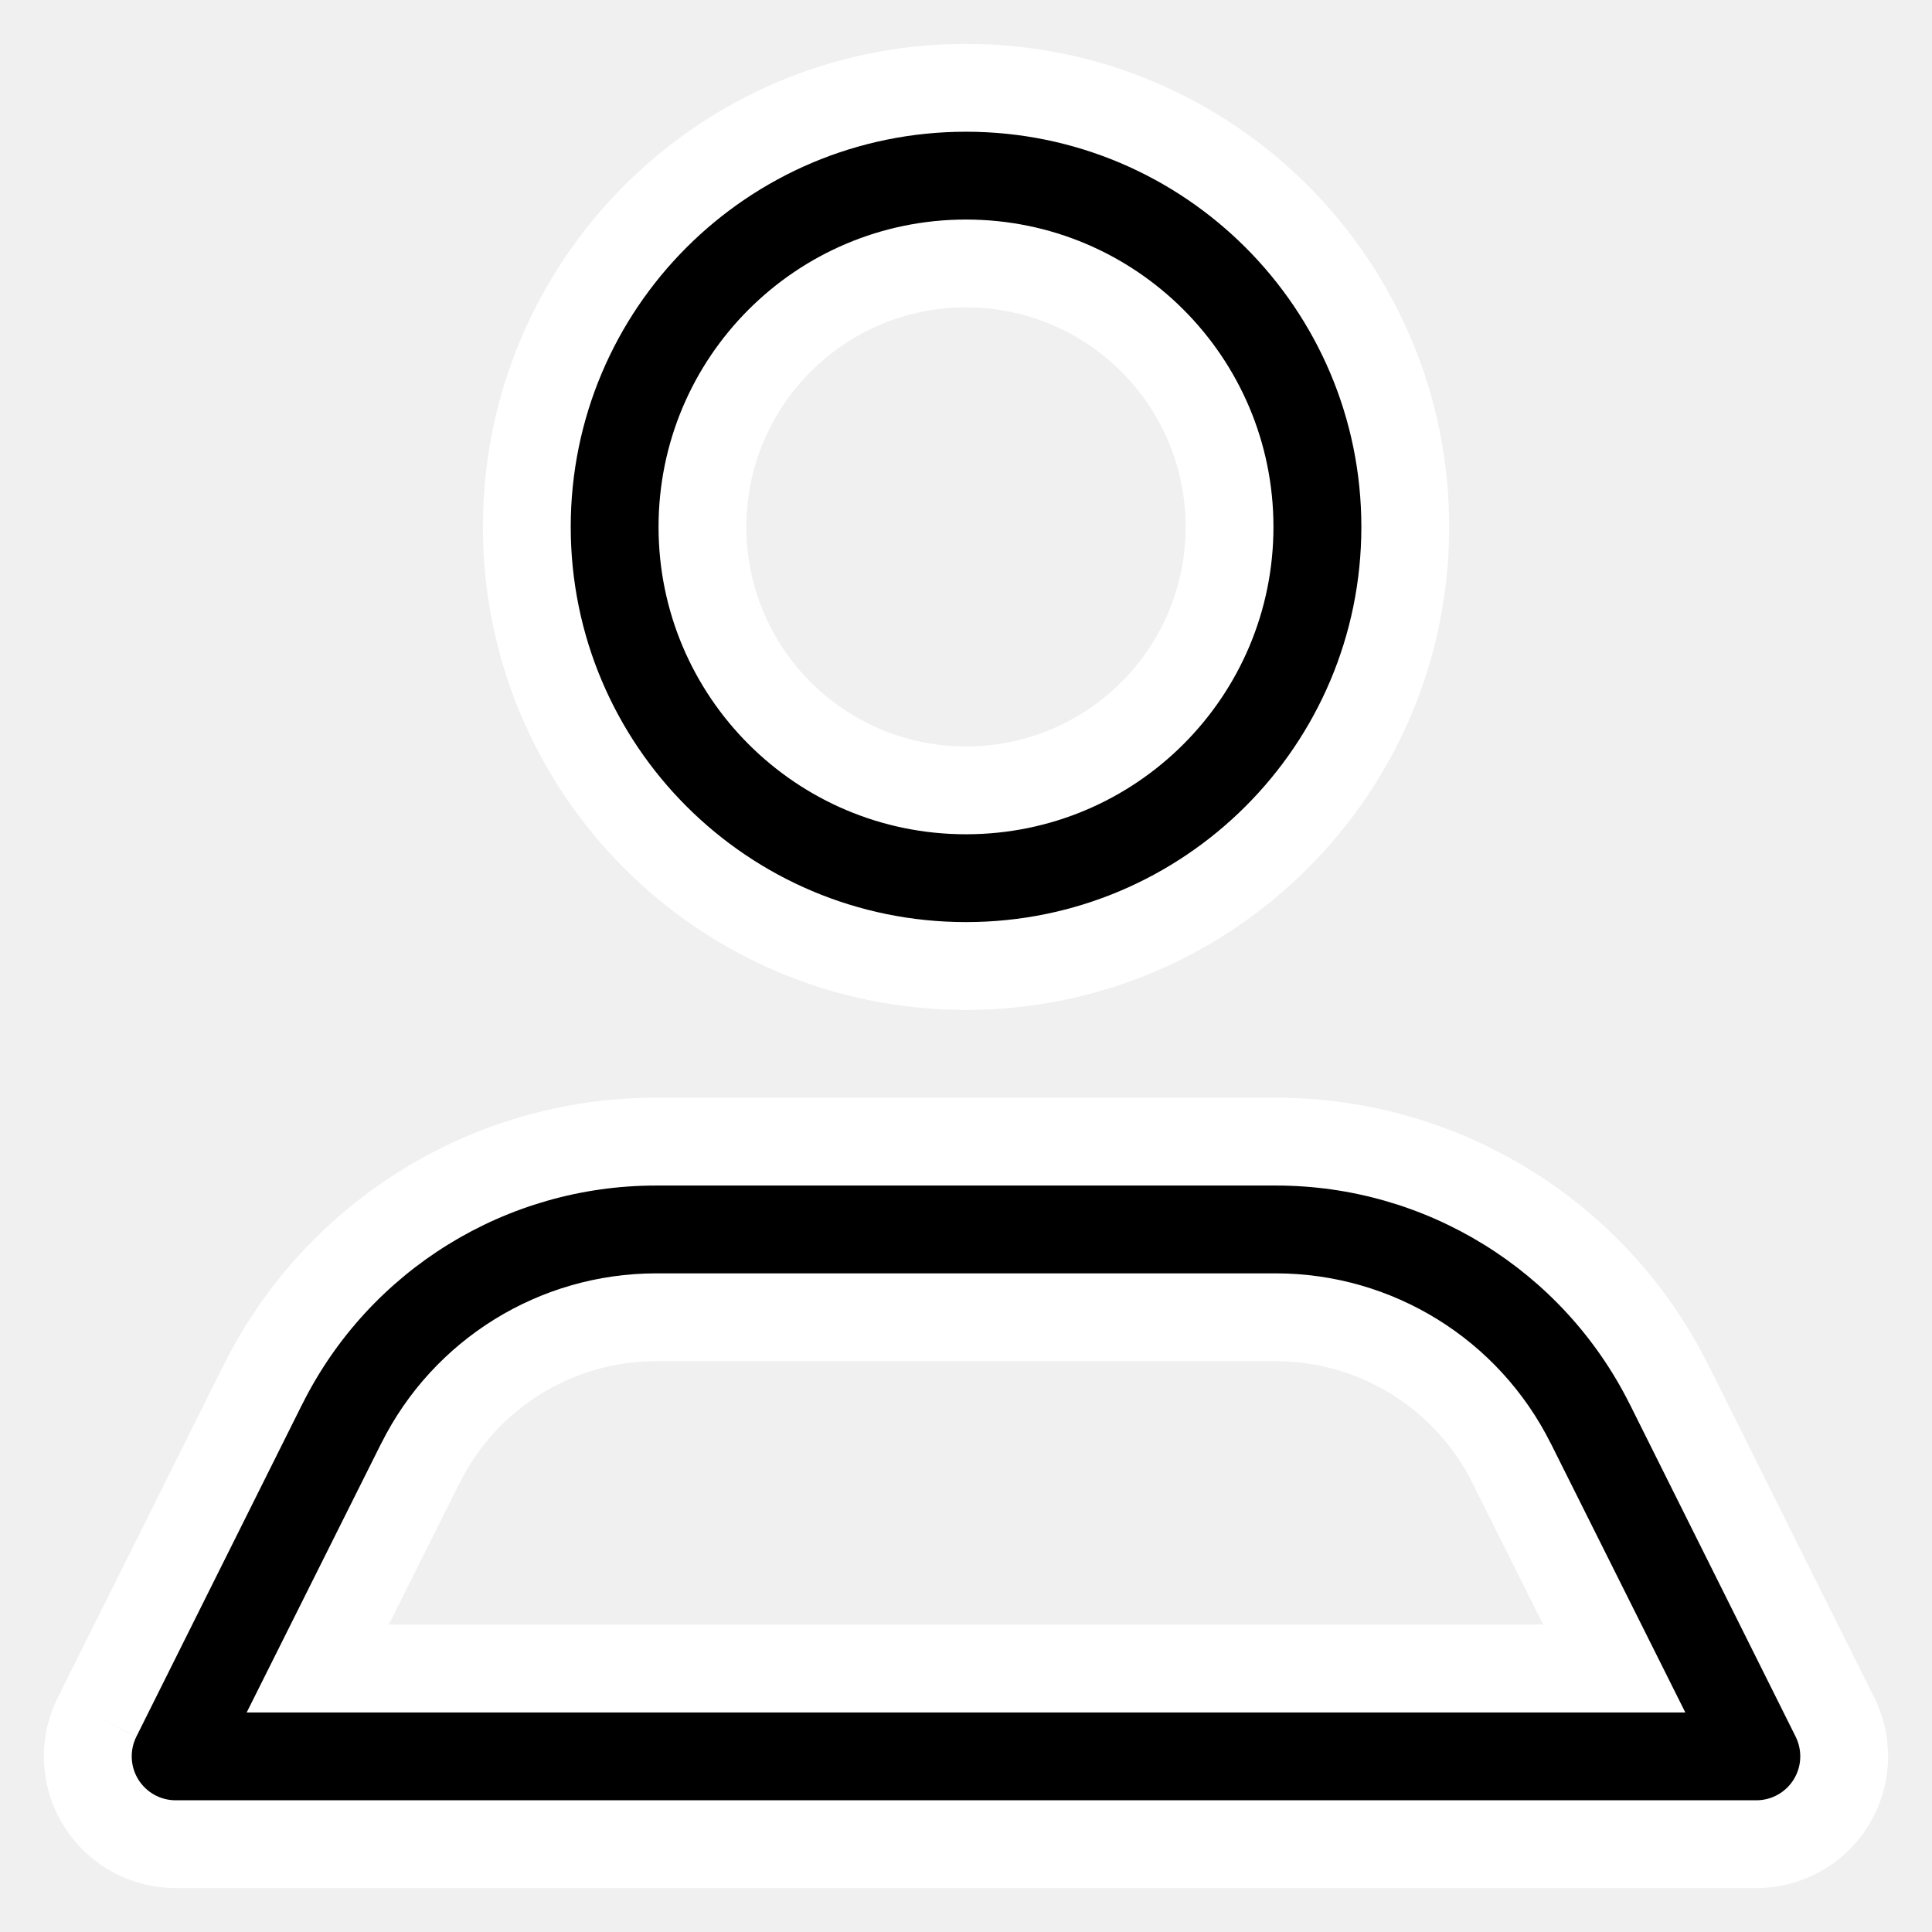
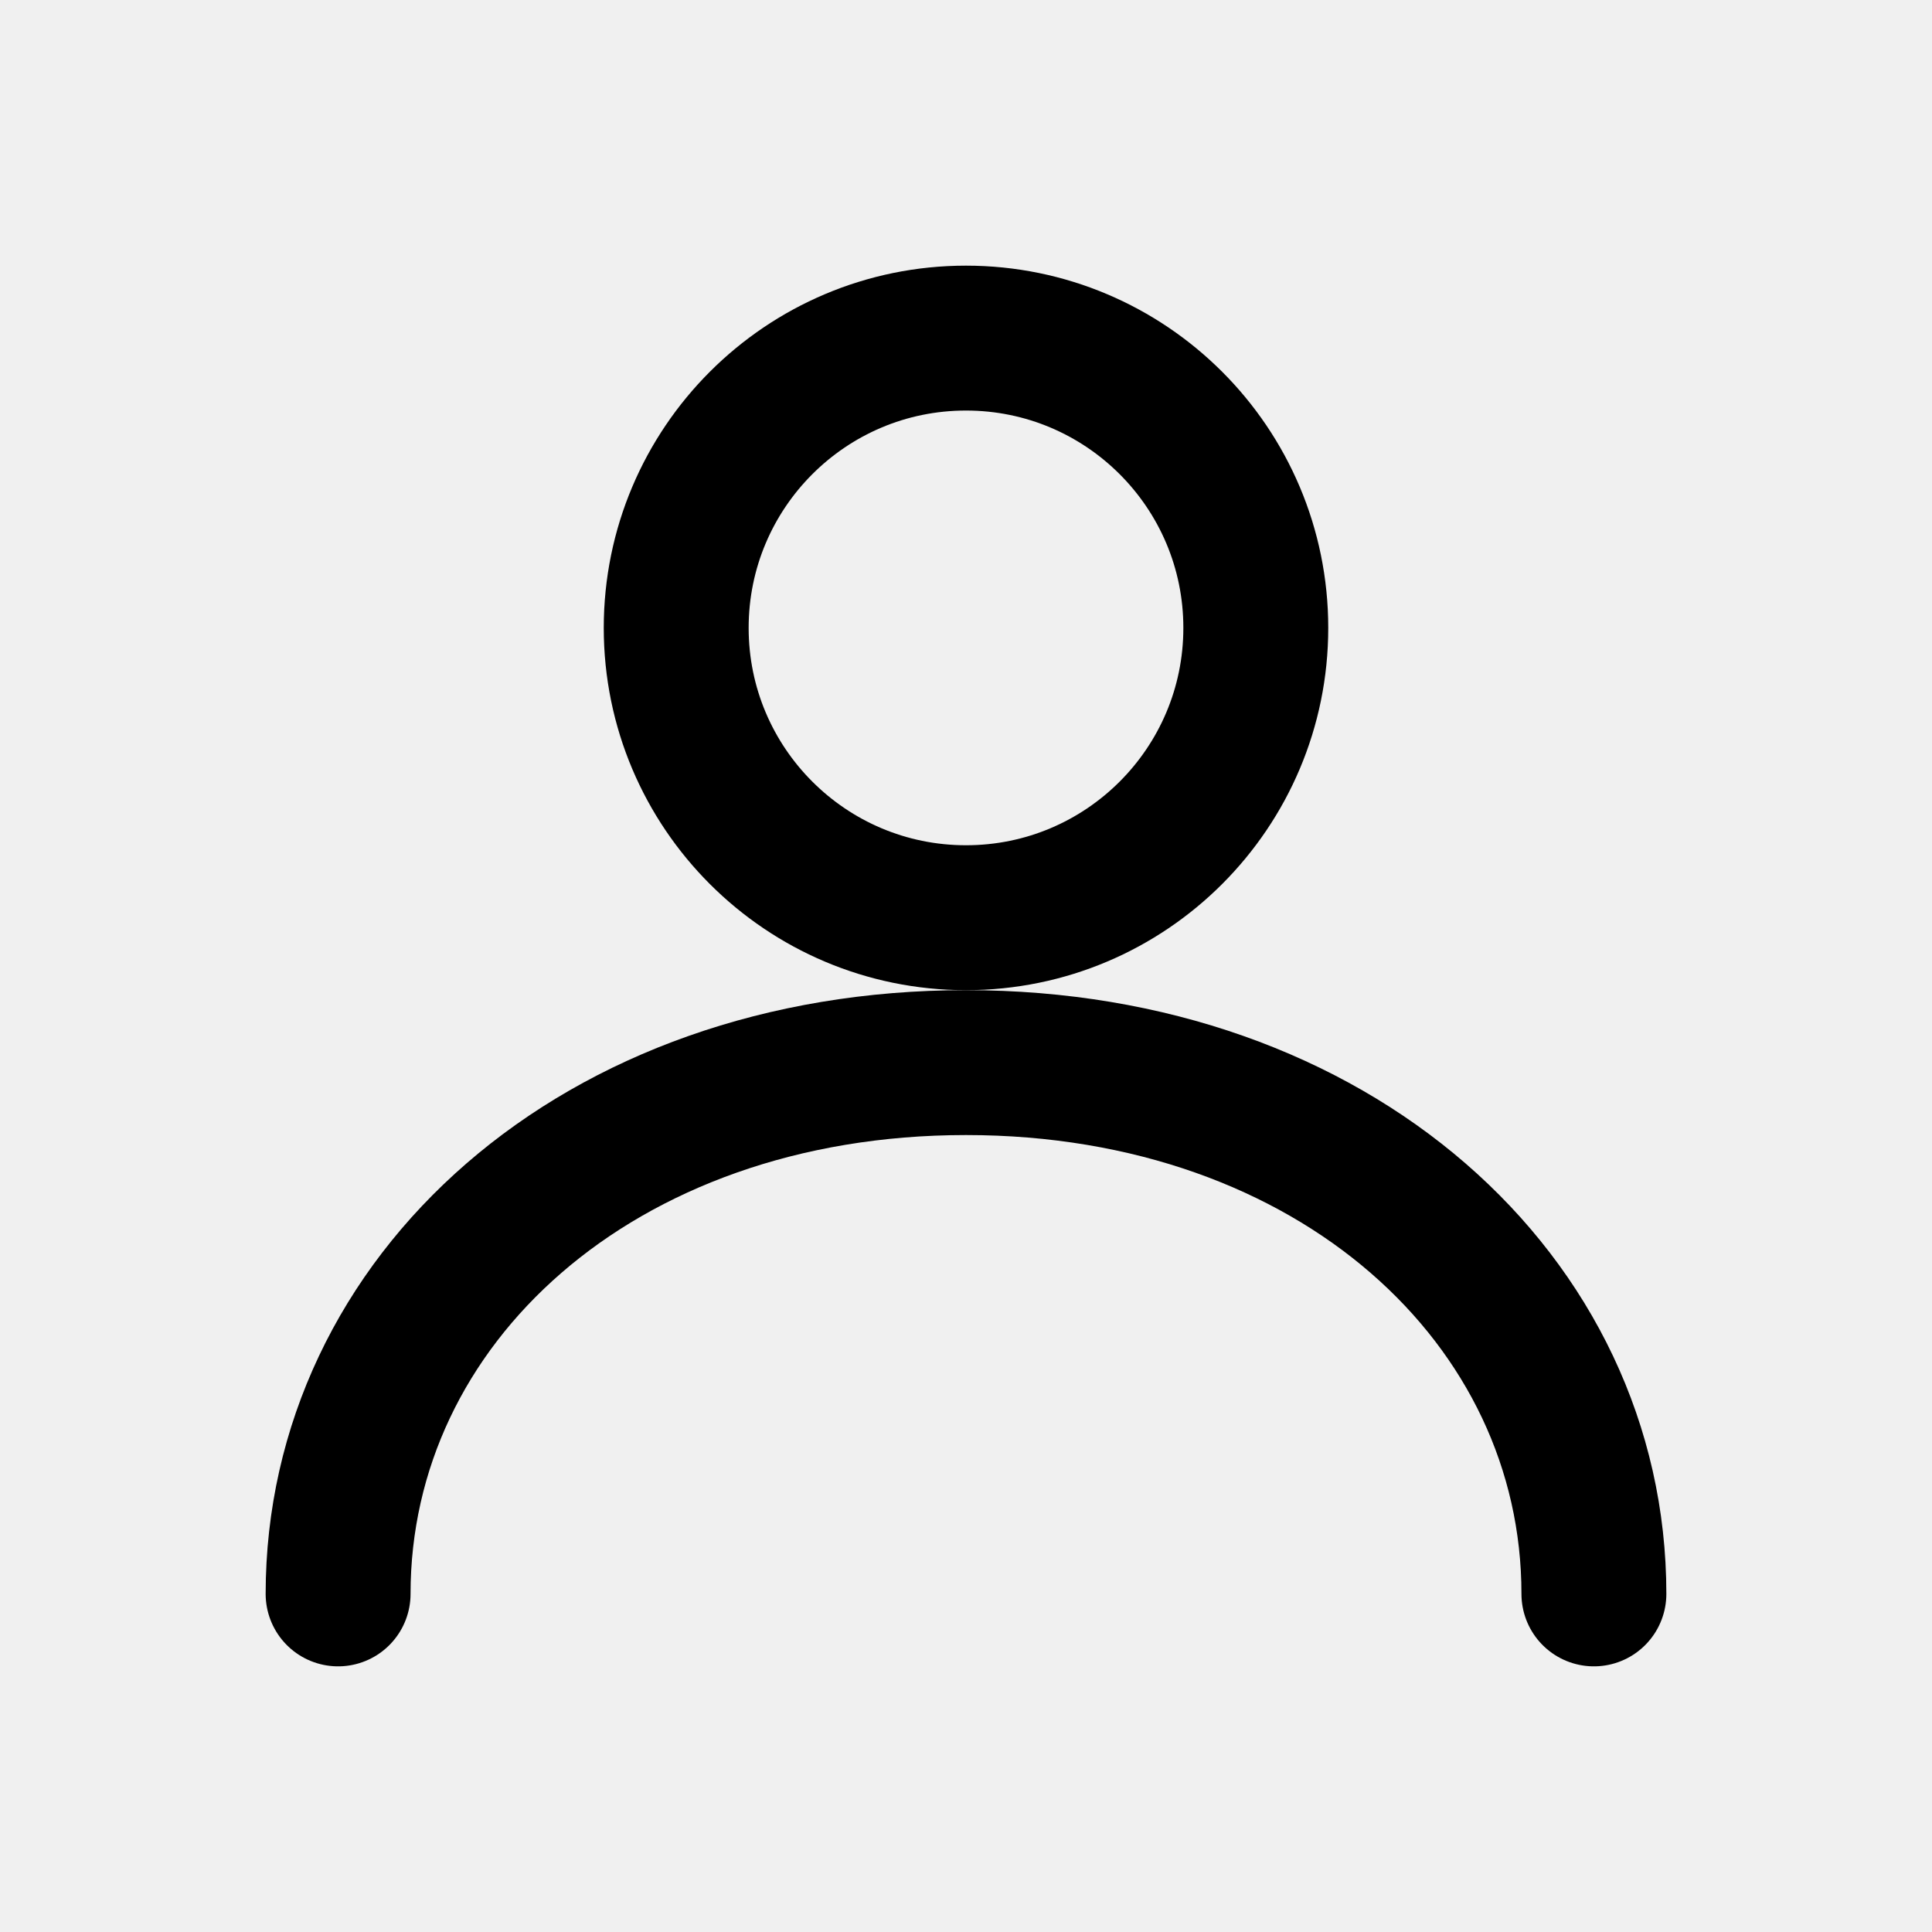
- <svg xmlns="http://www.w3.org/2000/svg" width="22" height="22" viewBox="0 0 22 22" fill="none">
-   <path fill-rule="evenodd" clip-rule="evenodd" d="M16.002 6C16.002 8.761 13.762 11 11 11C8.238 11 5.999 8.761 5.999 6C5.999 3.239 8.238 1 11 1C13.762 1 16.002 3.239 16.002 6ZM14.001 6C14.001 4.343 12.658 3 11 3C9.343 3 7.999 4.343 7.999 6C7.999 7.657 9.343 9 11 9C12.658 9 14.001 7.657 14.001 6ZM20.893 19.55L19.002 15.76C18.154 14.068 16.424 13 14.531 13H7.469C5.576 13 3.846 14.068 2.998 15.76L1.107 19.55C0.951 19.86 0.966 20.228 1.148 20.523C1.329 20.819 1.651 20.999 1.997 21H20.003C20.349 20.999 20.671 20.819 20.852 20.523C21.034 20.228 21.049 19.86 20.893 19.55ZM4.788 16.66L3.618 19H18.382L17.212 16.66C16.705 15.644 15.667 15.002 14.531 15H7.469C6.333 15.002 5.296 15.644 4.788 16.66Z" fill="currentColor" />
-   <path d="M19.002 15.76L19.45 15.537L19.449 15.536L19.002 15.76ZM20.893 19.55L20.446 19.773L20.447 19.775L20.893 19.55ZM14.531 13L14.531 12.5H14.531V13ZM7.469 13V12.5H7.469L7.469 13ZM2.998 15.76L2.551 15.536L2.55 15.537L2.998 15.76ZM1.107 19.55L1.554 19.775L1.554 19.773L1.107 19.55ZM1.148 20.523L0.722 20.785L1.148 20.523ZM1.997 21L1.996 21.5H1.997V21ZM20.003 21V21.5L20.004 21.5L20.003 21ZM3.618 19L3.171 18.776L2.809 19.5H3.618V19ZM4.788 16.66L5.235 16.884L5.236 16.883L4.788 16.66ZM18.382 19V19.5H19.191L18.829 18.776L18.382 19ZM17.212 16.66L16.765 16.883L16.765 16.884L17.212 16.66ZM14.531 15L14.532 14.5H14.531V15ZM7.469 15V14.5H7.468L7.469 15ZM11 11V11.5C14.038 11.5 16.502 9.038 16.502 6H16.002H15.502C15.502 8.485 13.486 10.5 11 10.5V11ZM5.999 6H5.499C5.499 9.038 7.962 11.5 11 11.5V11V10.5C8.514 10.5 6.499 8.485 6.499 6H5.999ZM11 1V0.5C7.962 0.5 5.499 2.962 5.499 6H5.999H6.499C6.499 3.515 8.514 1.5 11 1.5V1ZM16.002 6H16.502C16.502 2.962 14.038 0.5 11 0.5V1V1.5C13.486 1.5 15.502 3.515 15.502 6H16.002ZM11 3V3.5C12.382 3.5 13.501 4.619 13.501 6H14.001H14.501C14.501 4.067 12.934 2.5 11 2.5V3ZM7.999 6H8.499C8.499 4.619 9.619 3.5 11 3.5V3V2.5C9.067 2.5 7.499 4.067 7.499 6H7.999ZM11 9V8.5C9.619 8.5 8.499 7.381 8.499 6H7.999H7.499C7.499 7.933 9.067 9.5 11 9.5V9ZM14.001 6H13.501C13.501 7.381 12.382 8.5 11 8.5V9V9.5C12.934 9.5 14.501 7.933 14.501 6H14.001ZM19.002 15.76L18.555 15.983L20.446 19.773L20.893 19.55L21.34 19.327L19.45 15.537L19.002 15.76ZM14.531 13L14.531 13.5C16.235 13.5 17.792 14.461 18.555 15.984L19.002 15.76L19.449 15.536C18.517 13.675 16.613 12.5 14.531 12.5L14.531 13ZM7.469 13V13.5H14.531V13V12.5H7.469V13ZM2.998 15.76L3.445 15.984C4.208 14.461 5.765 13.5 7.469 13.5L7.469 13L7.469 12.5C5.387 12.5 3.483 13.675 2.551 15.536L2.998 15.76ZM1.107 19.55L1.554 19.773L3.445 15.983L2.998 15.76L2.55 15.537L0.66 19.327L1.107 19.55ZM1.148 20.523L1.574 20.262C1.483 20.114 1.476 19.93 1.553 19.775L1.107 19.55L0.661 19.325C0.426 19.789 0.45 20.342 0.722 20.785L1.148 20.523ZM1.997 21L1.999 20.5C1.825 20.5 1.665 20.409 1.574 20.262L1.148 20.523L0.722 20.785C0.994 21.228 1.476 21.498 1.996 21.5L1.997 21ZM20.003 21V20.5H1.997V21V21.5H20.003V21ZM20.852 20.523L20.426 20.262C20.335 20.409 20.175 20.5 20.001 20.5L20.003 21L20.004 21.5C20.524 21.498 21.006 21.228 21.278 20.785L20.852 20.523ZM20.893 19.55L20.447 19.775C20.524 19.93 20.517 20.114 20.426 20.262L20.852 20.523L21.278 20.785C21.55 20.342 21.573 19.789 21.34 19.325L20.893 19.55ZM3.618 19L4.065 19.224L5.235 16.884L4.788 16.66L4.341 16.436L3.171 18.776L3.618 19ZM18.382 19V18.5H3.618V19V19.5H18.382V19ZM17.212 16.66L16.765 16.884L17.935 19.224L18.382 19L18.829 18.776L17.659 16.436L17.212 16.66ZM14.531 15L14.53 15.5C15.477 15.501 16.342 16.037 16.765 16.883L17.212 16.66L17.659 16.437C17.067 15.251 15.857 14.502 14.532 14.5L14.531 15ZM7.469 15V15.5H14.531V15V14.5H7.469V15ZM4.788 16.66L5.236 16.883C5.658 16.037 6.523 15.501 7.47 15.5L7.469 15L7.468 14.5C6.143 14.502 4.933 15.251 4.341 16.437L4.788 16.66Z" fill="white" />
+ <svg xmlns="http://www.w3.org/2000/svg" width="20" height="20" viewBox="0 0 20 20" fill="none">
+   <circle cx="10" cy="6.5" r="3" stroke="currentColor" stroke-width="1.5" />
+   <path d="M3.5 16.5C3.5 13.462 6.186 11 10 11C13.814 11 16.5 13.462 16.5 16.5" stroke="currentColor" stroke-width="1.5" stroke-linecap="round" />
</svg>
